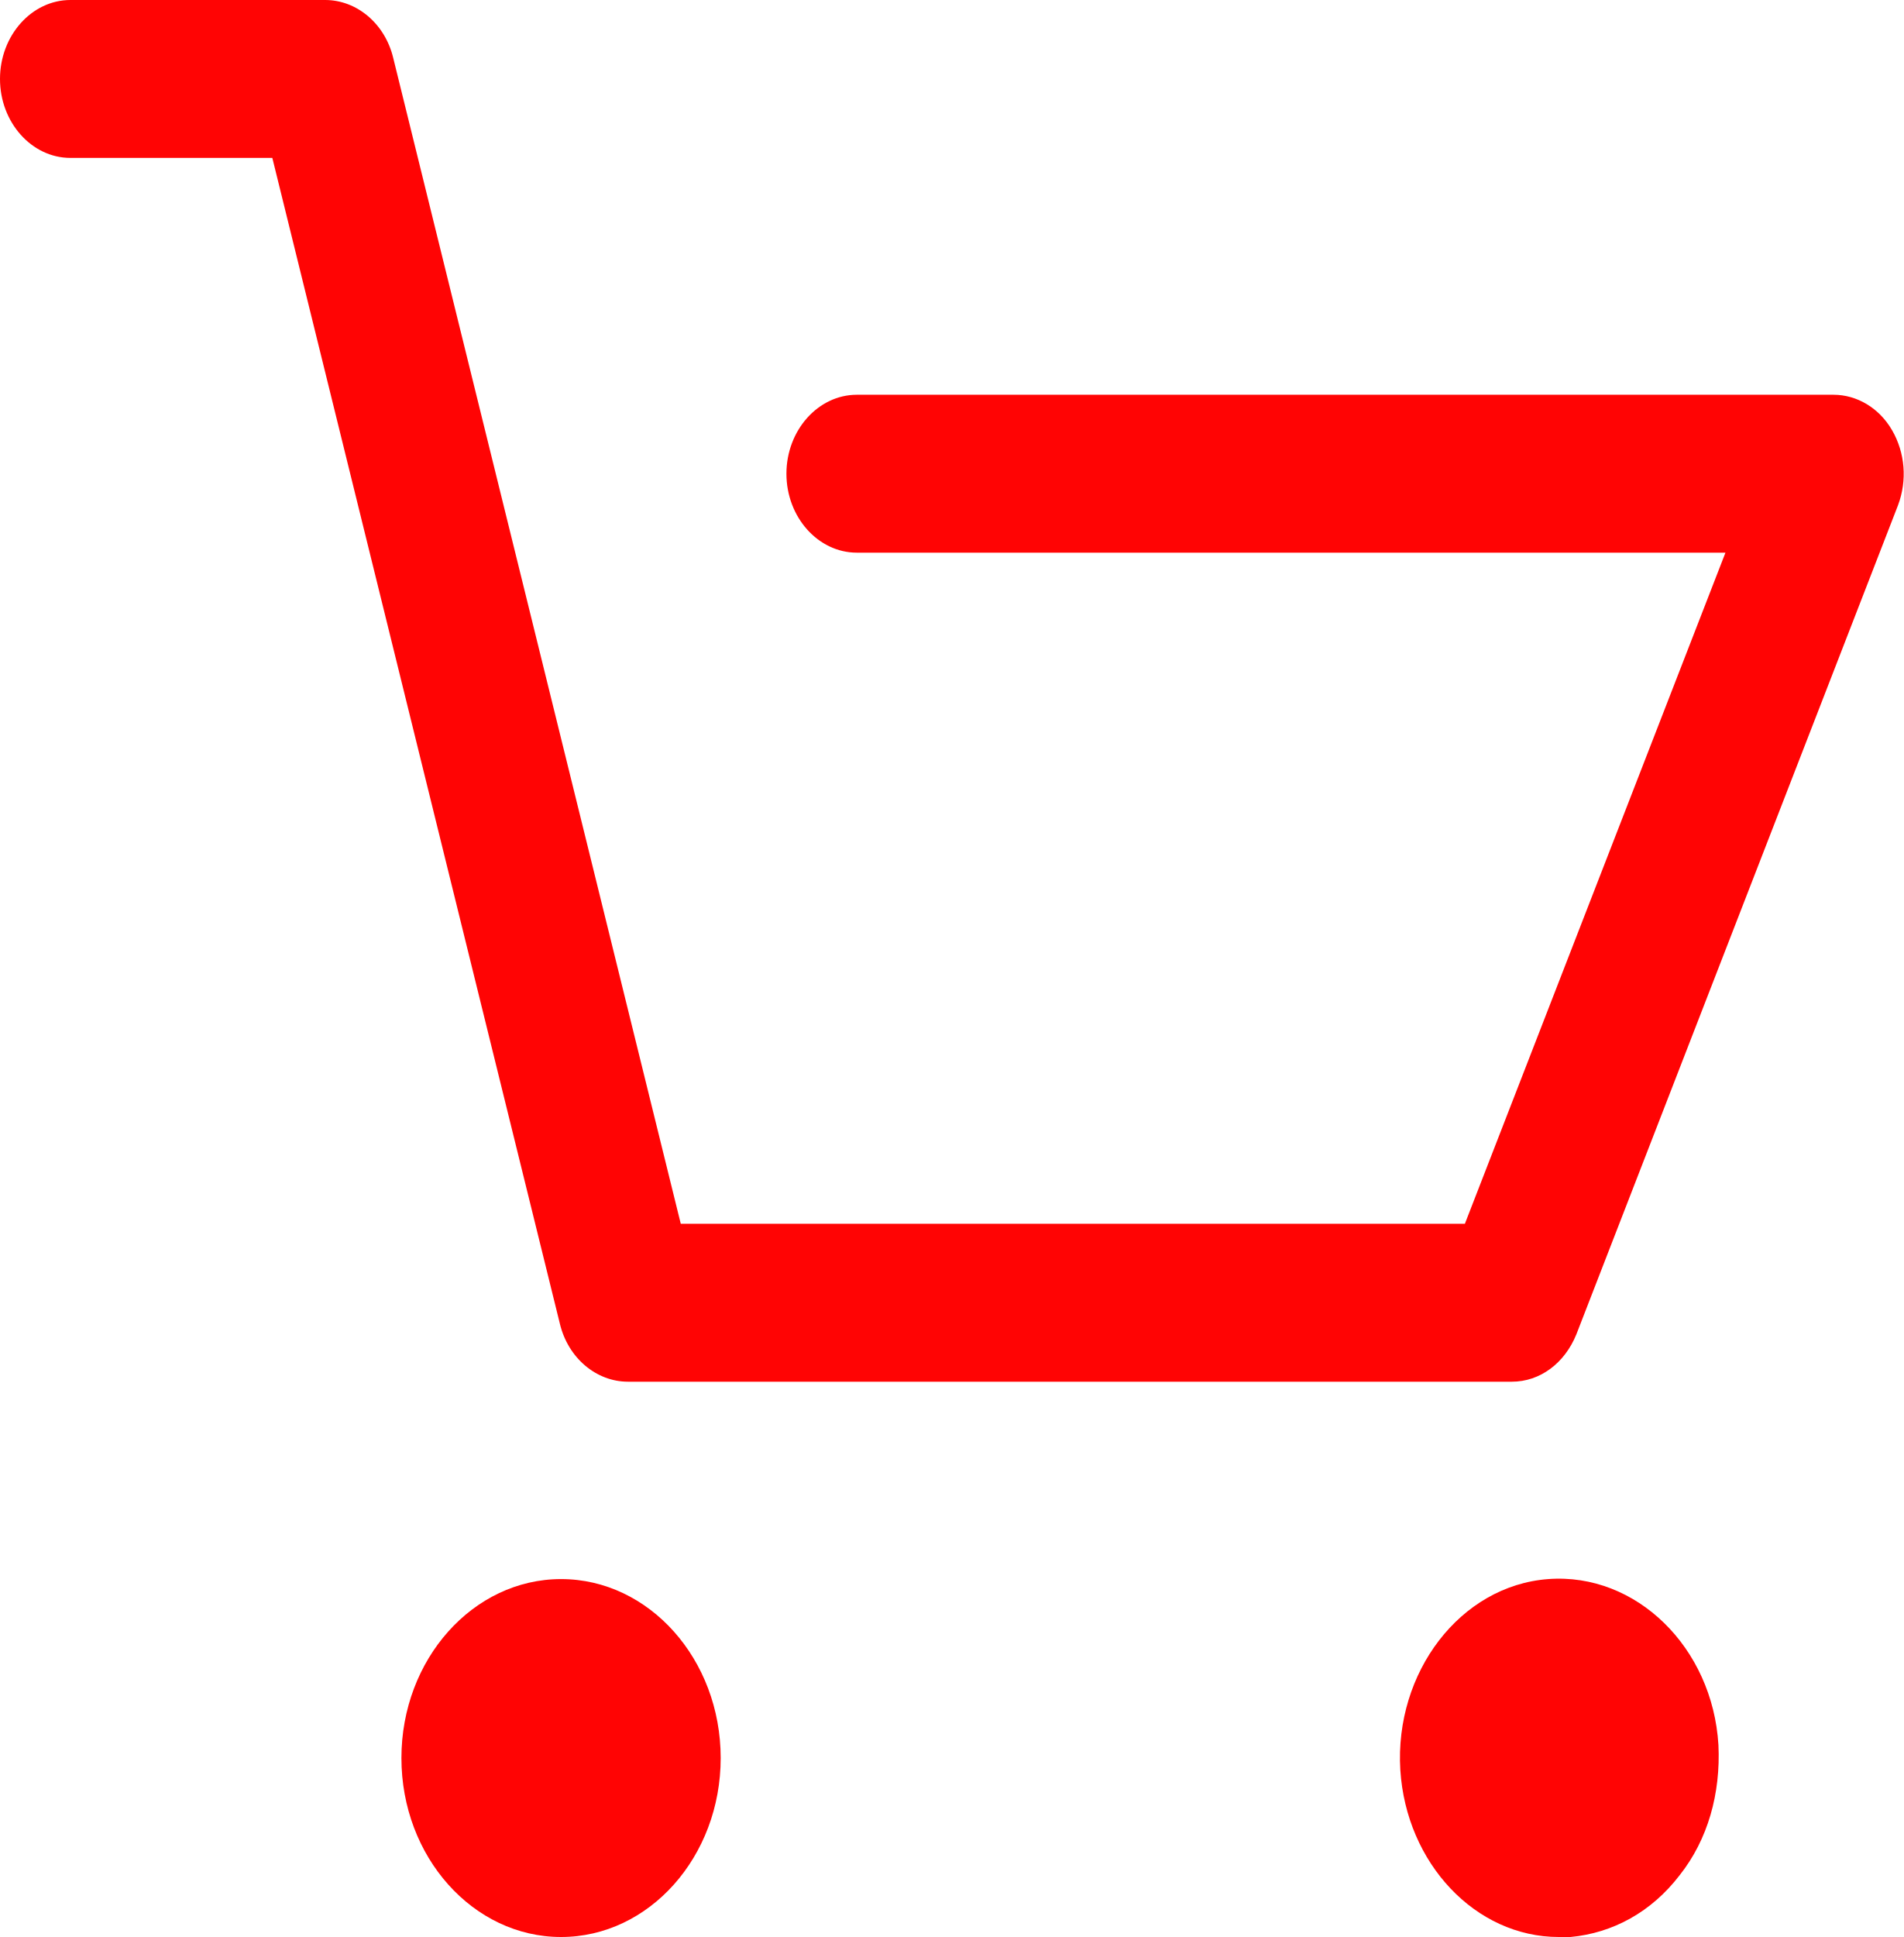
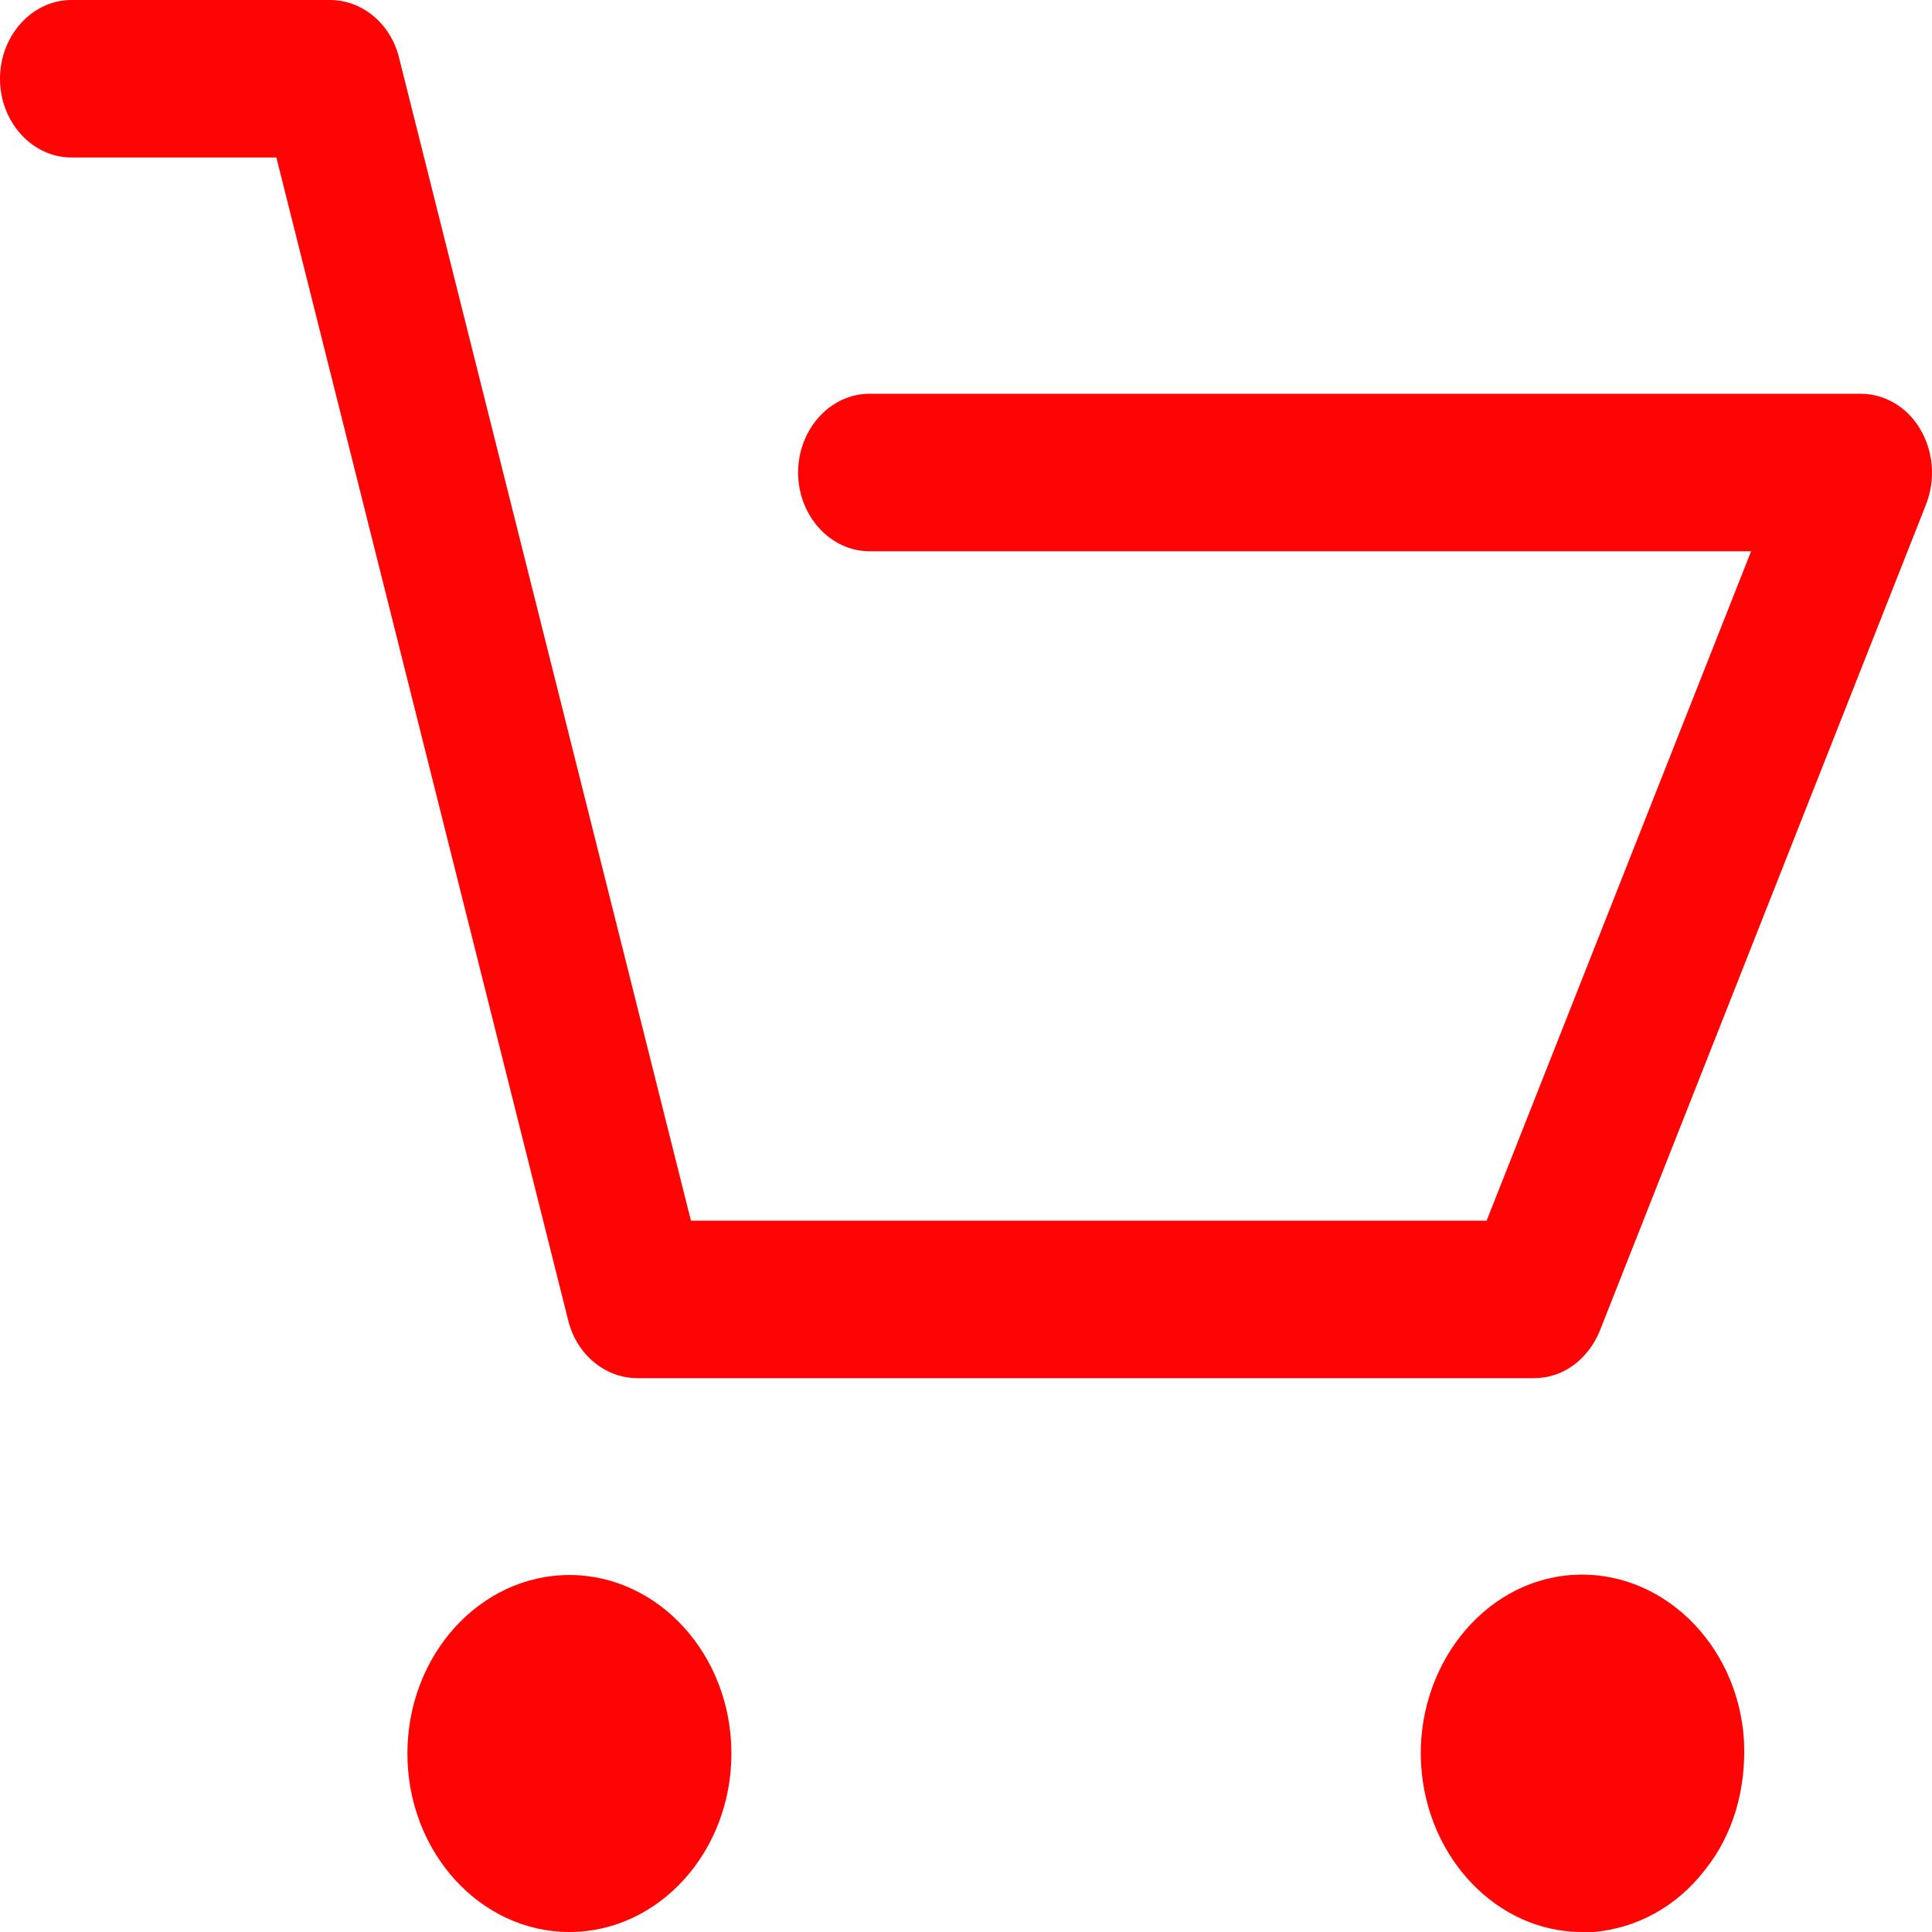
- <svg xmlns="http://www.w3.org/2000/svg" width="58" height="59" viewBox="0 0 58 59" fill="none">
-   <path d="M2.146 4.81H8.297L17.058 40.322C17.308 41.364 18.167 42.086 19.132 42.086H46.061C46.919 42.086 47.67 41.524 48.027 40.643L57.826 15.391C58.112 14.63 58.041 13.788 57.647 13.107C57.254 12.425 56.574 12.024 55.859 12.024H26.106C24.926 12.024 23.96 13.107 23.96 14.429C23.96 15.752 24.926 16.834 26.106 16.834H52.569L44.63 37.276H20.741L11.98 1.764C11.73 0.721 10.871 0 9.906 0H2.146C0.966 0 0 1.082 0 2.405C0 3.728 0.966 4.81 2.146 4.81Z" fill="#FF0404" />
-   <path d="M17.094 59C19.776 59 21.957 56.555 21.957 53.549C21.957 50.543 19.776 48.098 17.094 48.098C14.412 48.098 12.23 50.543 12.23 53.549C12.23 56.555 14.412 59 17.094 59Z" fill="#FF0404" />
-   <path d="M47.491 59C47.598 59 47.741 59 47.849 59C49.136 58.88 50.316 58.239 51.175 57.116C52.033 56.034 52.426 54.631 52.355 53.148C52.176 50.182 49.851 47.897 47.169 48.098C44.487 48.298 42.484 50.944 42.663 53.91C42.842 56.755 44.952 59 47.491 59Z" fill="#FF0404" />
+ <svg xmlns="http://www.w3.org/2000/svg" width="40" height="40" viewBox="0 0 40 40" fill="none">
+   <path d="M1.48 3.261H5.722L11.764 27.337C11.937 28.044 12.529 28.533 13.195 28.533H31.766C32.358 28.533 32.876 28.152 33.122 27.554L39.88 10.435C40.077 9.918 40.028 9.348 39.757 8.886C39.485 8.424 39.017 8.152 38.523 8.152H18.004C17.19 8.152 16.524 8.886 16.524 9.783C16.524 10.679 17.19 11.413 18.004 11.413H36.255L30.779 25.272H14.305L8.262 1.196C8.09 0.489 7.498 0 6.832 0H1.48C0.666 0 0 0.734 0 1.63C0 2.527 0.666 3.261 1.48 3.261Z" fill="#FF0404" />
+   <path d="M11.789 40C13.639 40 15.143 38.342 15.143 36.304C15.143 34.266 13.639 32.609 11.789 32.609C9.939 32.609 8.435 34.266 8.435 36.304C8.435 38.342 9.939 40 11.789 40Z" fill="#FF0404" />
+   <path d="M32.752 40C32.826 40 32.925 40 32.999 40C33.887 39.919 34.701 39.484 35.293 38.723C35.885 37.989 36.156 37.038 36.107 36.033C35.983 34.022 34.38 32.473 32.531 32.609C30.681 32.745 29.3 34.538 29.423 36.549C29.546 38.478 31.001 40 32.752 40Z" fill="#FF0404" />
</svg>
